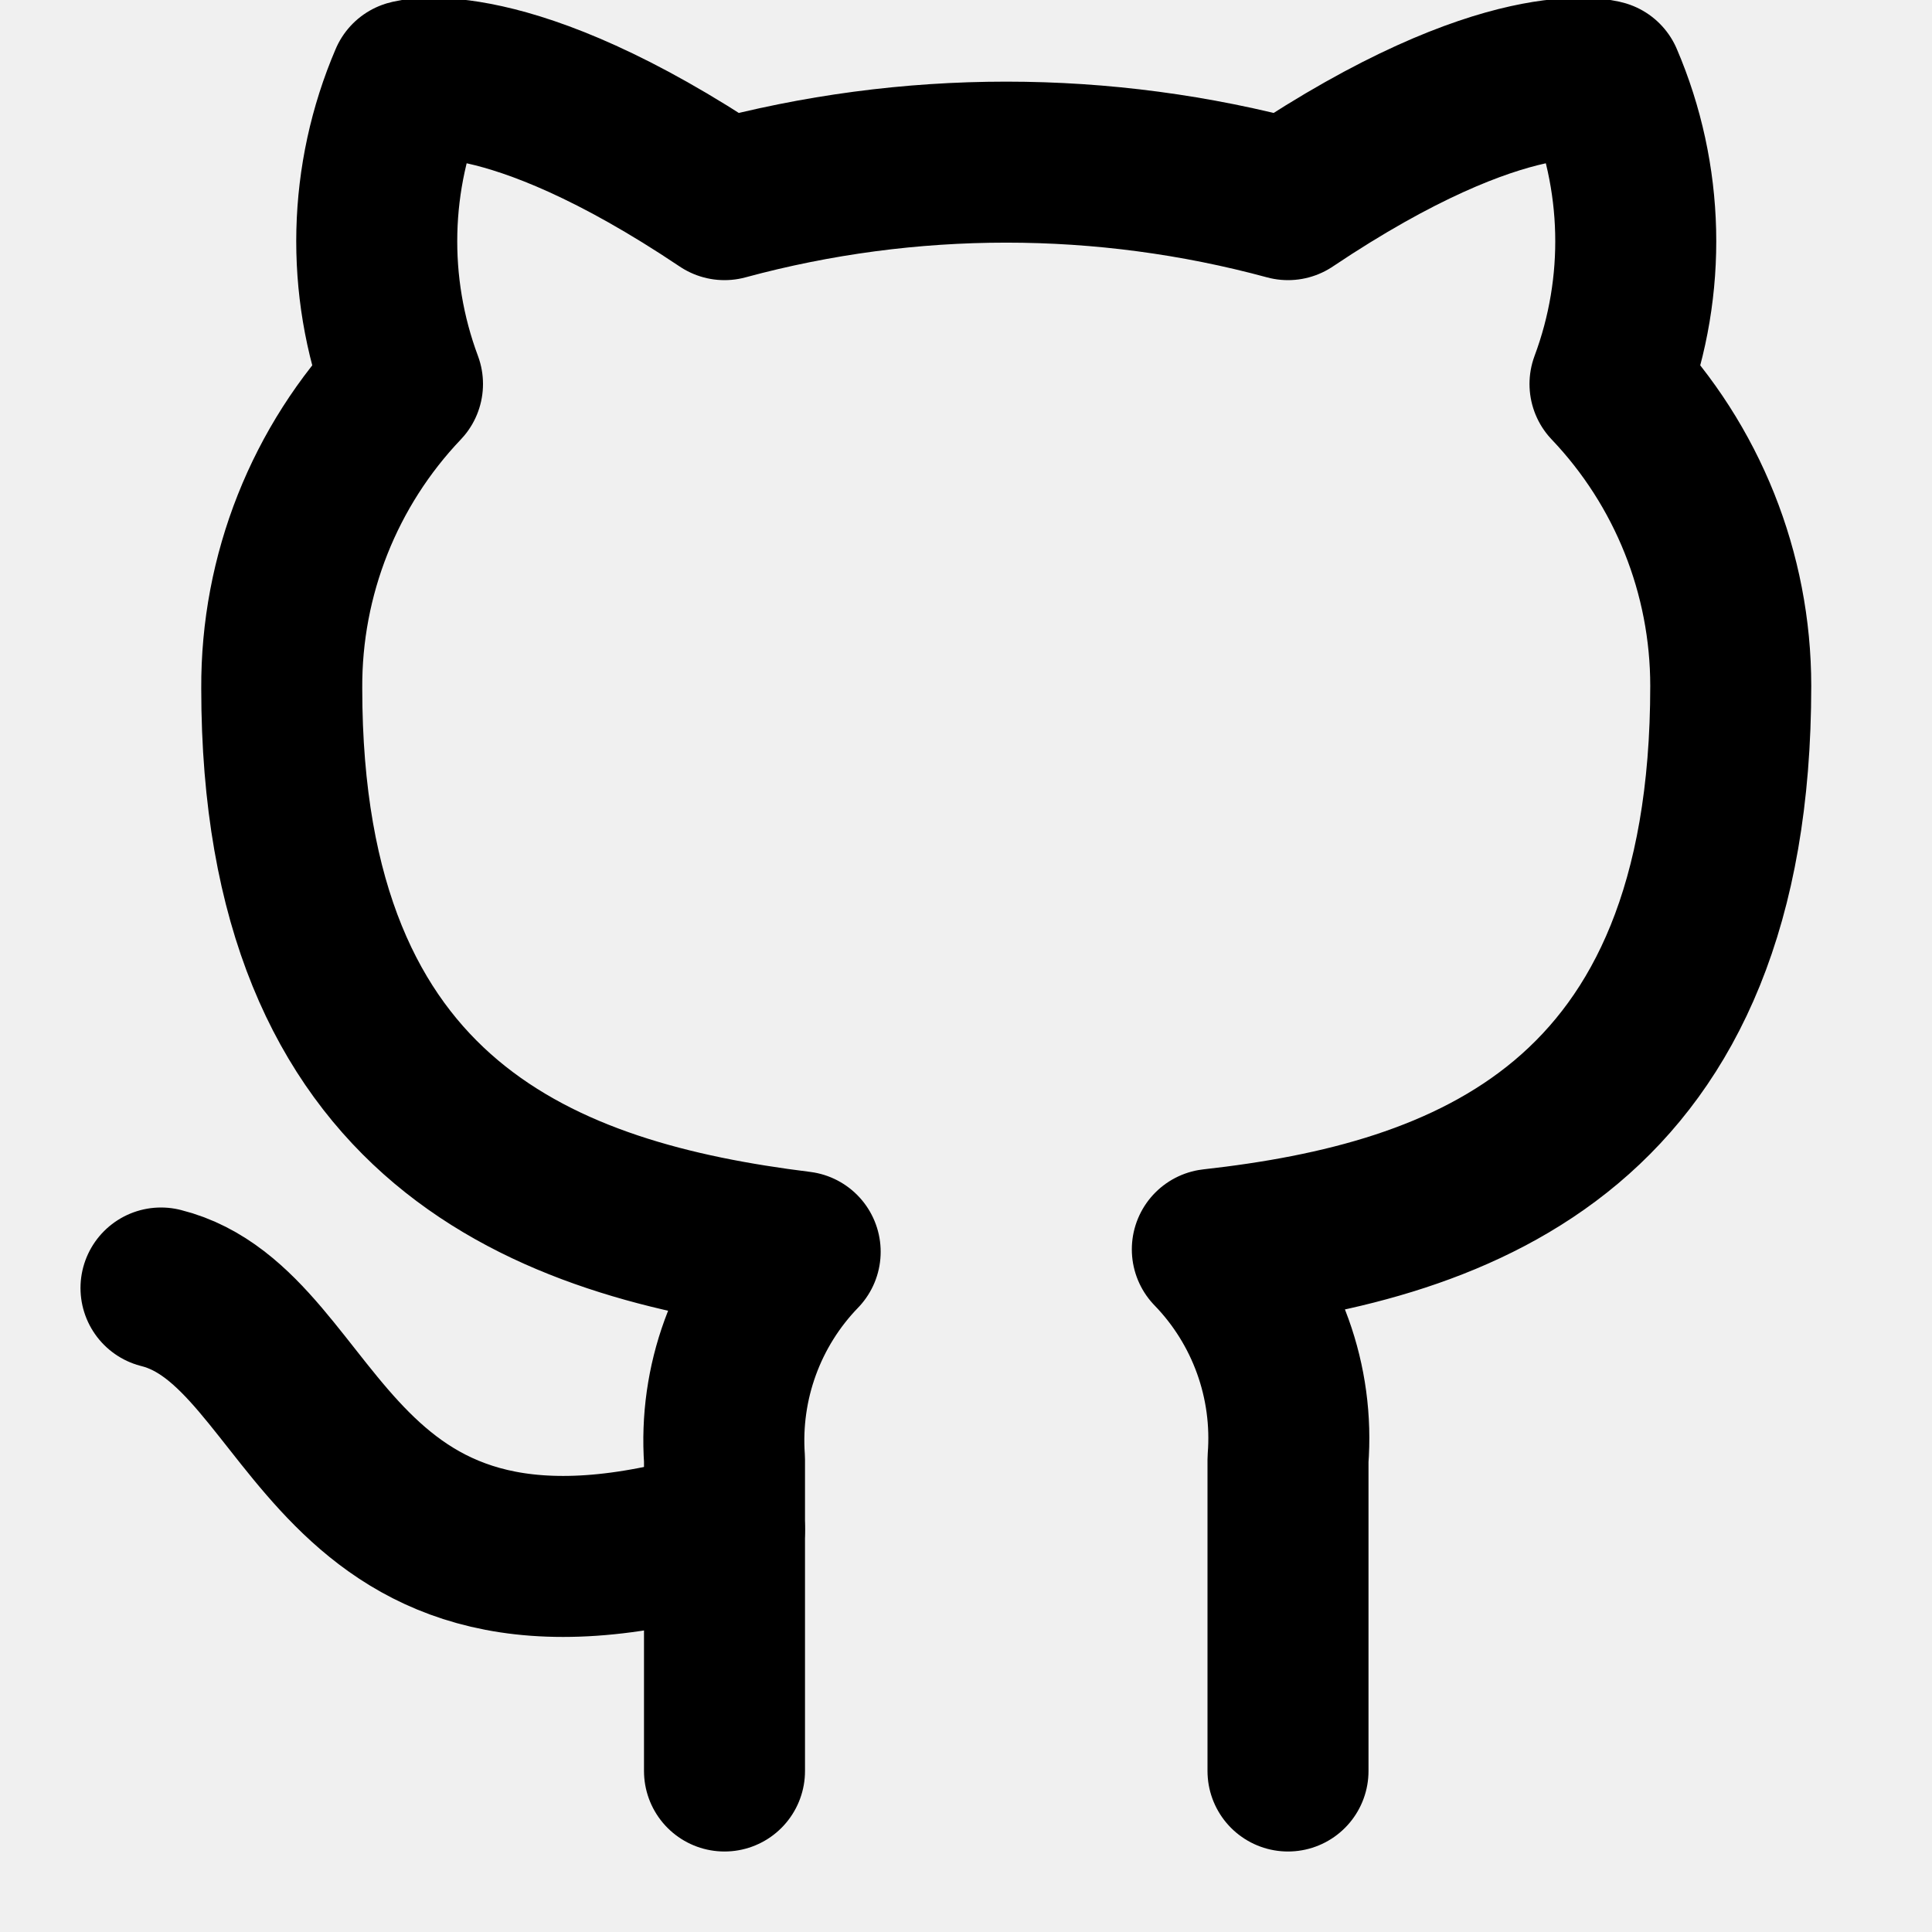
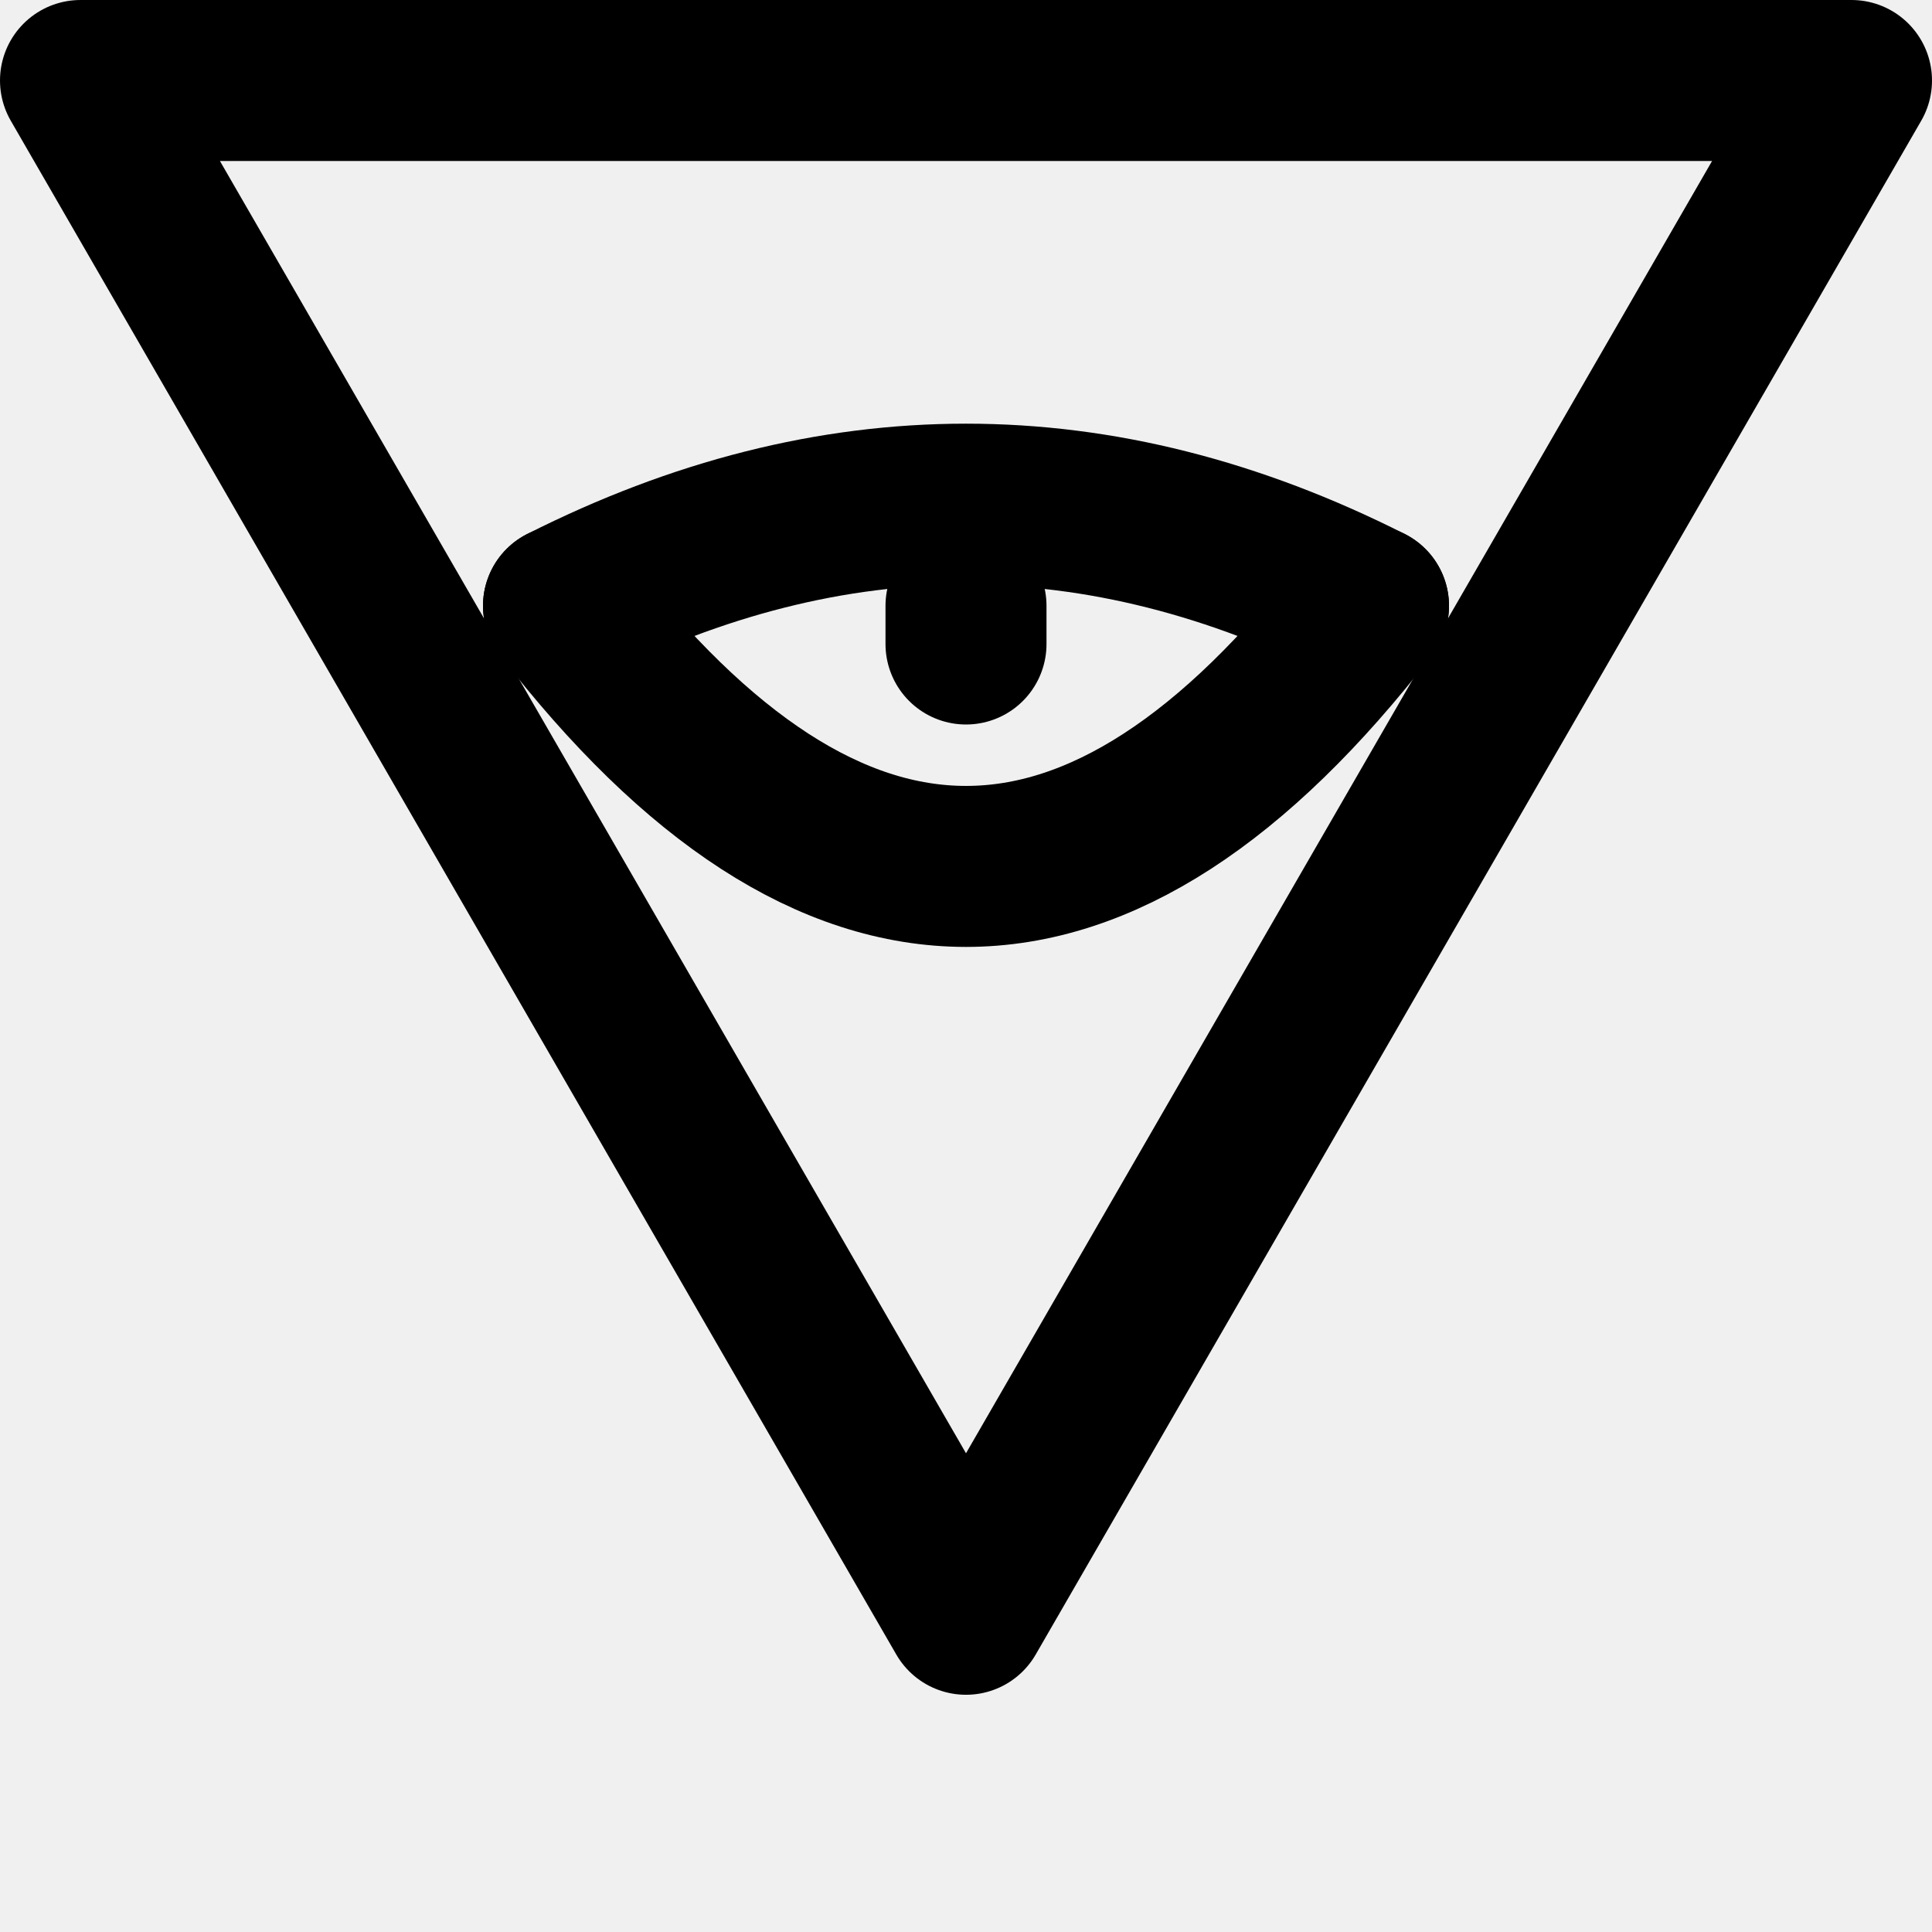
- <svg xmlns="http://www.w3.org/2000/svg" id="github" class="feather" width="24" height="24" viewBox="0 0 24 24" fill="none" stroke="currentColor" stroke-width="2" stroke-linecap="round" stroke-linejoin="round">
+ <svg xmlns="http://www.w3.org/2000/svg" width="100%" viewBox="0 0 24 24" class="feather" fill="none" stroke="currentColor" stroke-width="2" stroke-linecap="round" stroke-linejoin="round">
  <style>path {@media (prefers-color-scheme: dark) {path {fill: #fff;}}</style>
-   <path d="M16 22 v-3.87a3.37 3.37 0 0 0-.94-2.61c3.14-.35 6.44-1.54 6.44-7A5.44 5.44 0 0 0 20 4.77 5.07 5.07 0 0 0 19.91 1S18.73.65 16 2.48a13.38 13.38 0 0 0-7 0C6.27.65 5.09 1 5.09 1A5.07 5.07 0 0 0 5 4.77a5.44 5.44 0 0 0-1.5 3.78c0 5.42 3.3 6.61 6.44 7A3.37 3.37 0 0 0 9 18.13V22" />
-   <path d="M9 19 c-5 1.5-5-2.5-7-3" />
+   <path d="M1,1 L23,1 L12,20.053 L1,1" />
+   <path d="M 7,7.526 Q 12,5 17,7.526" />
+   <path d="M 17,7.526 Q 12,14 7,7.526" />
+   <path d="M 12,7.526 L 12,8" />
</svg>
